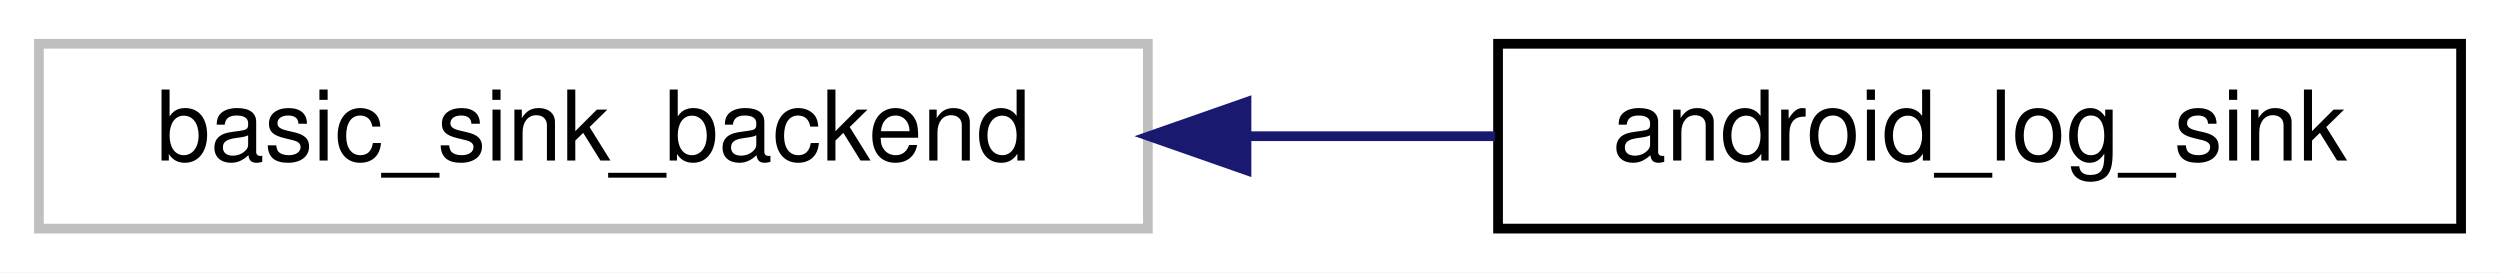
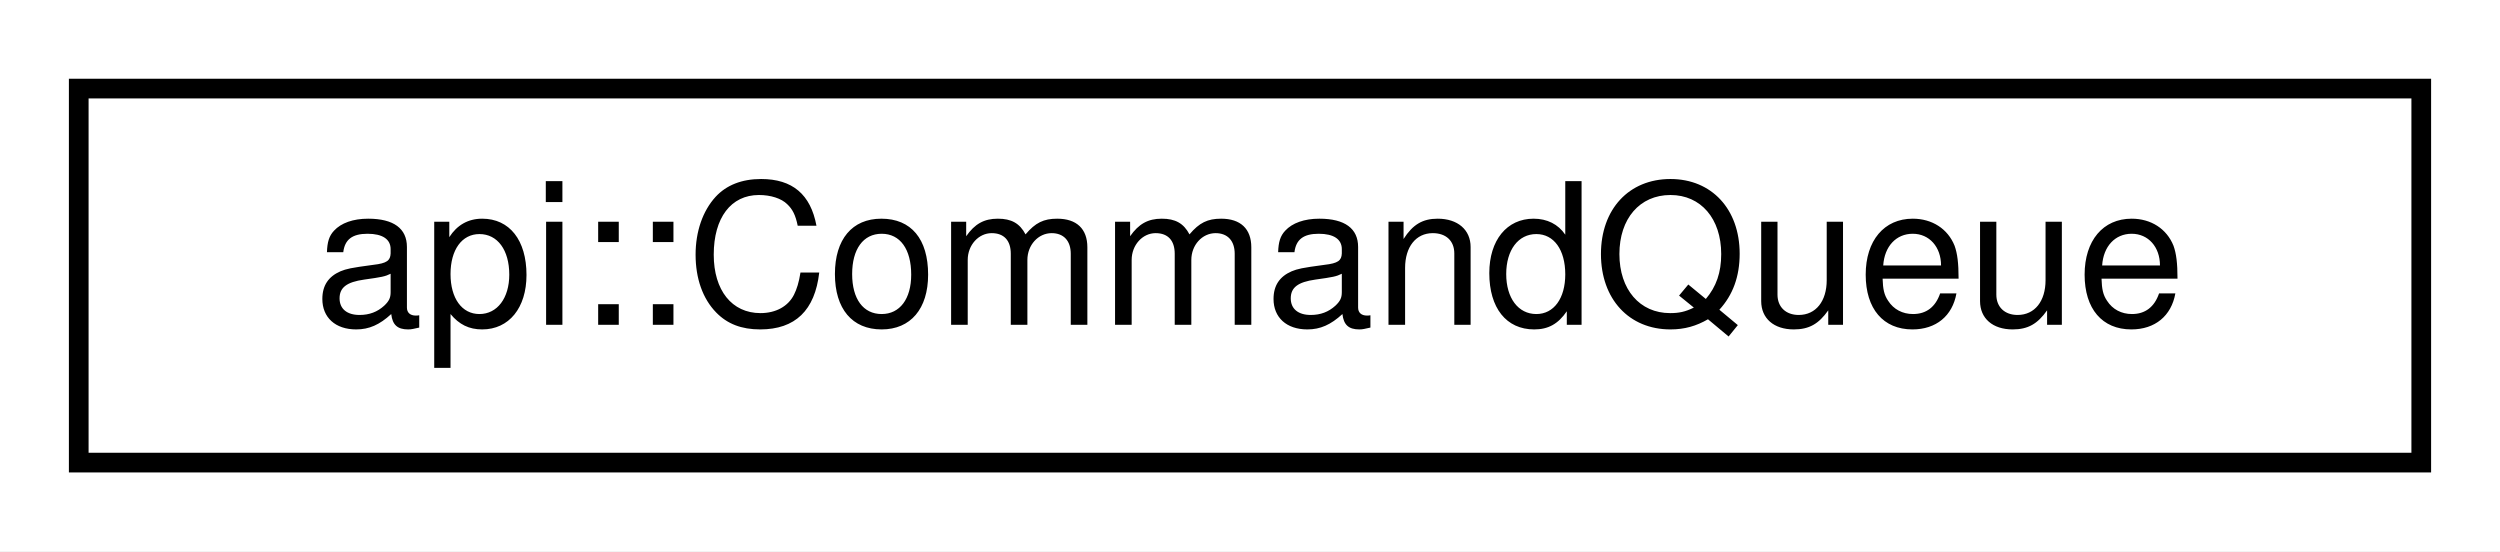
- <svg xmlns="http://www.w3.org/2000/svg" xmlns:xlink="http://www.w3.org/1999/xlink" width="257pt" height="28pt" viewBox="0.00 0.00 257.00 28.00">
+ <svg xmlns="http://www.w3.org/2000/svg" xmlns:xlink="http://www.w3.org/1999/xlink" width="127pt" height="28pt" viewBox="0.00 0.00 127.00 28.00">
  <g id="graph0" class="graph" transform="scale(1 1) rotate(0) translate(4 24)">
-     <polygon fill="#ffffff" stroke="transparent" points="-4,4 -4,-24 253,-24 253,4 -4,4" />
+     <polygon fill="#ffffff" stroke="transparent" points="-4,4 -4,-24 123,-24 123,4 -4,4" />
    <g id="node1" class="node">
-       <polygon fill="#ffffff" stroke="#bfbfbf" points="0,-.5 0,-19.5 114,-19.5 114,-.5 0,-.5" />
-       <text text-anchor="middle" x="57" y="-7.5" font-family="Helvetica,sans-Serif" font-size="10.00" fill="#000000">basic_sink_backend</text>
-     </g>
-     <g id="node2" class="node">
-       <g id="a_node2">
-         <a xlink:href="classandroid__log__sink.html" target="_top" xlink:title="android_log_sink">
-           <polygon fill="#ffffff" stroke="#000000" points="150,-.5 150,-19.5 249,-19.5 249,-.5 150,-.5" />
-           <text text-anchor="middle" x="199.5" y="-7.5" font-family="Helvetica,sans-Serif" font-size="10.00" fill="#000000">android_log_sink</text>
+       <g id="a_node1">
+         <a xlink:href="classapi_1_1_command_queue.html" target="_top" xlink:title="api::CommandQueue">
+           <polygon fill="#ffffff" stroke="#000000" points="0,-.5 0,-19.5 119,-19.5 119,-.5 0,-.5" />
+           <text text-anchor="middle" x="59.5" y="-7.5" font-family="Helvetica,sans-Serif" font-size="10.00" fill="#000000">api::CommandQueue</text>
        </a>
      </g>
    </g>
-     <g id="edge1" class="edge">
-       <path fill="none" stroke="#191970" d="M124.166,-10C132.765,-10 141.443,-10 149.698,-10" />
-       <polygon fill="#191970" stroke="#191970" points="124.139,-6.5 114.139,-10 124.139,-13.5 124.139,-6.5" />
-     </g>
  </g>
</svg>
